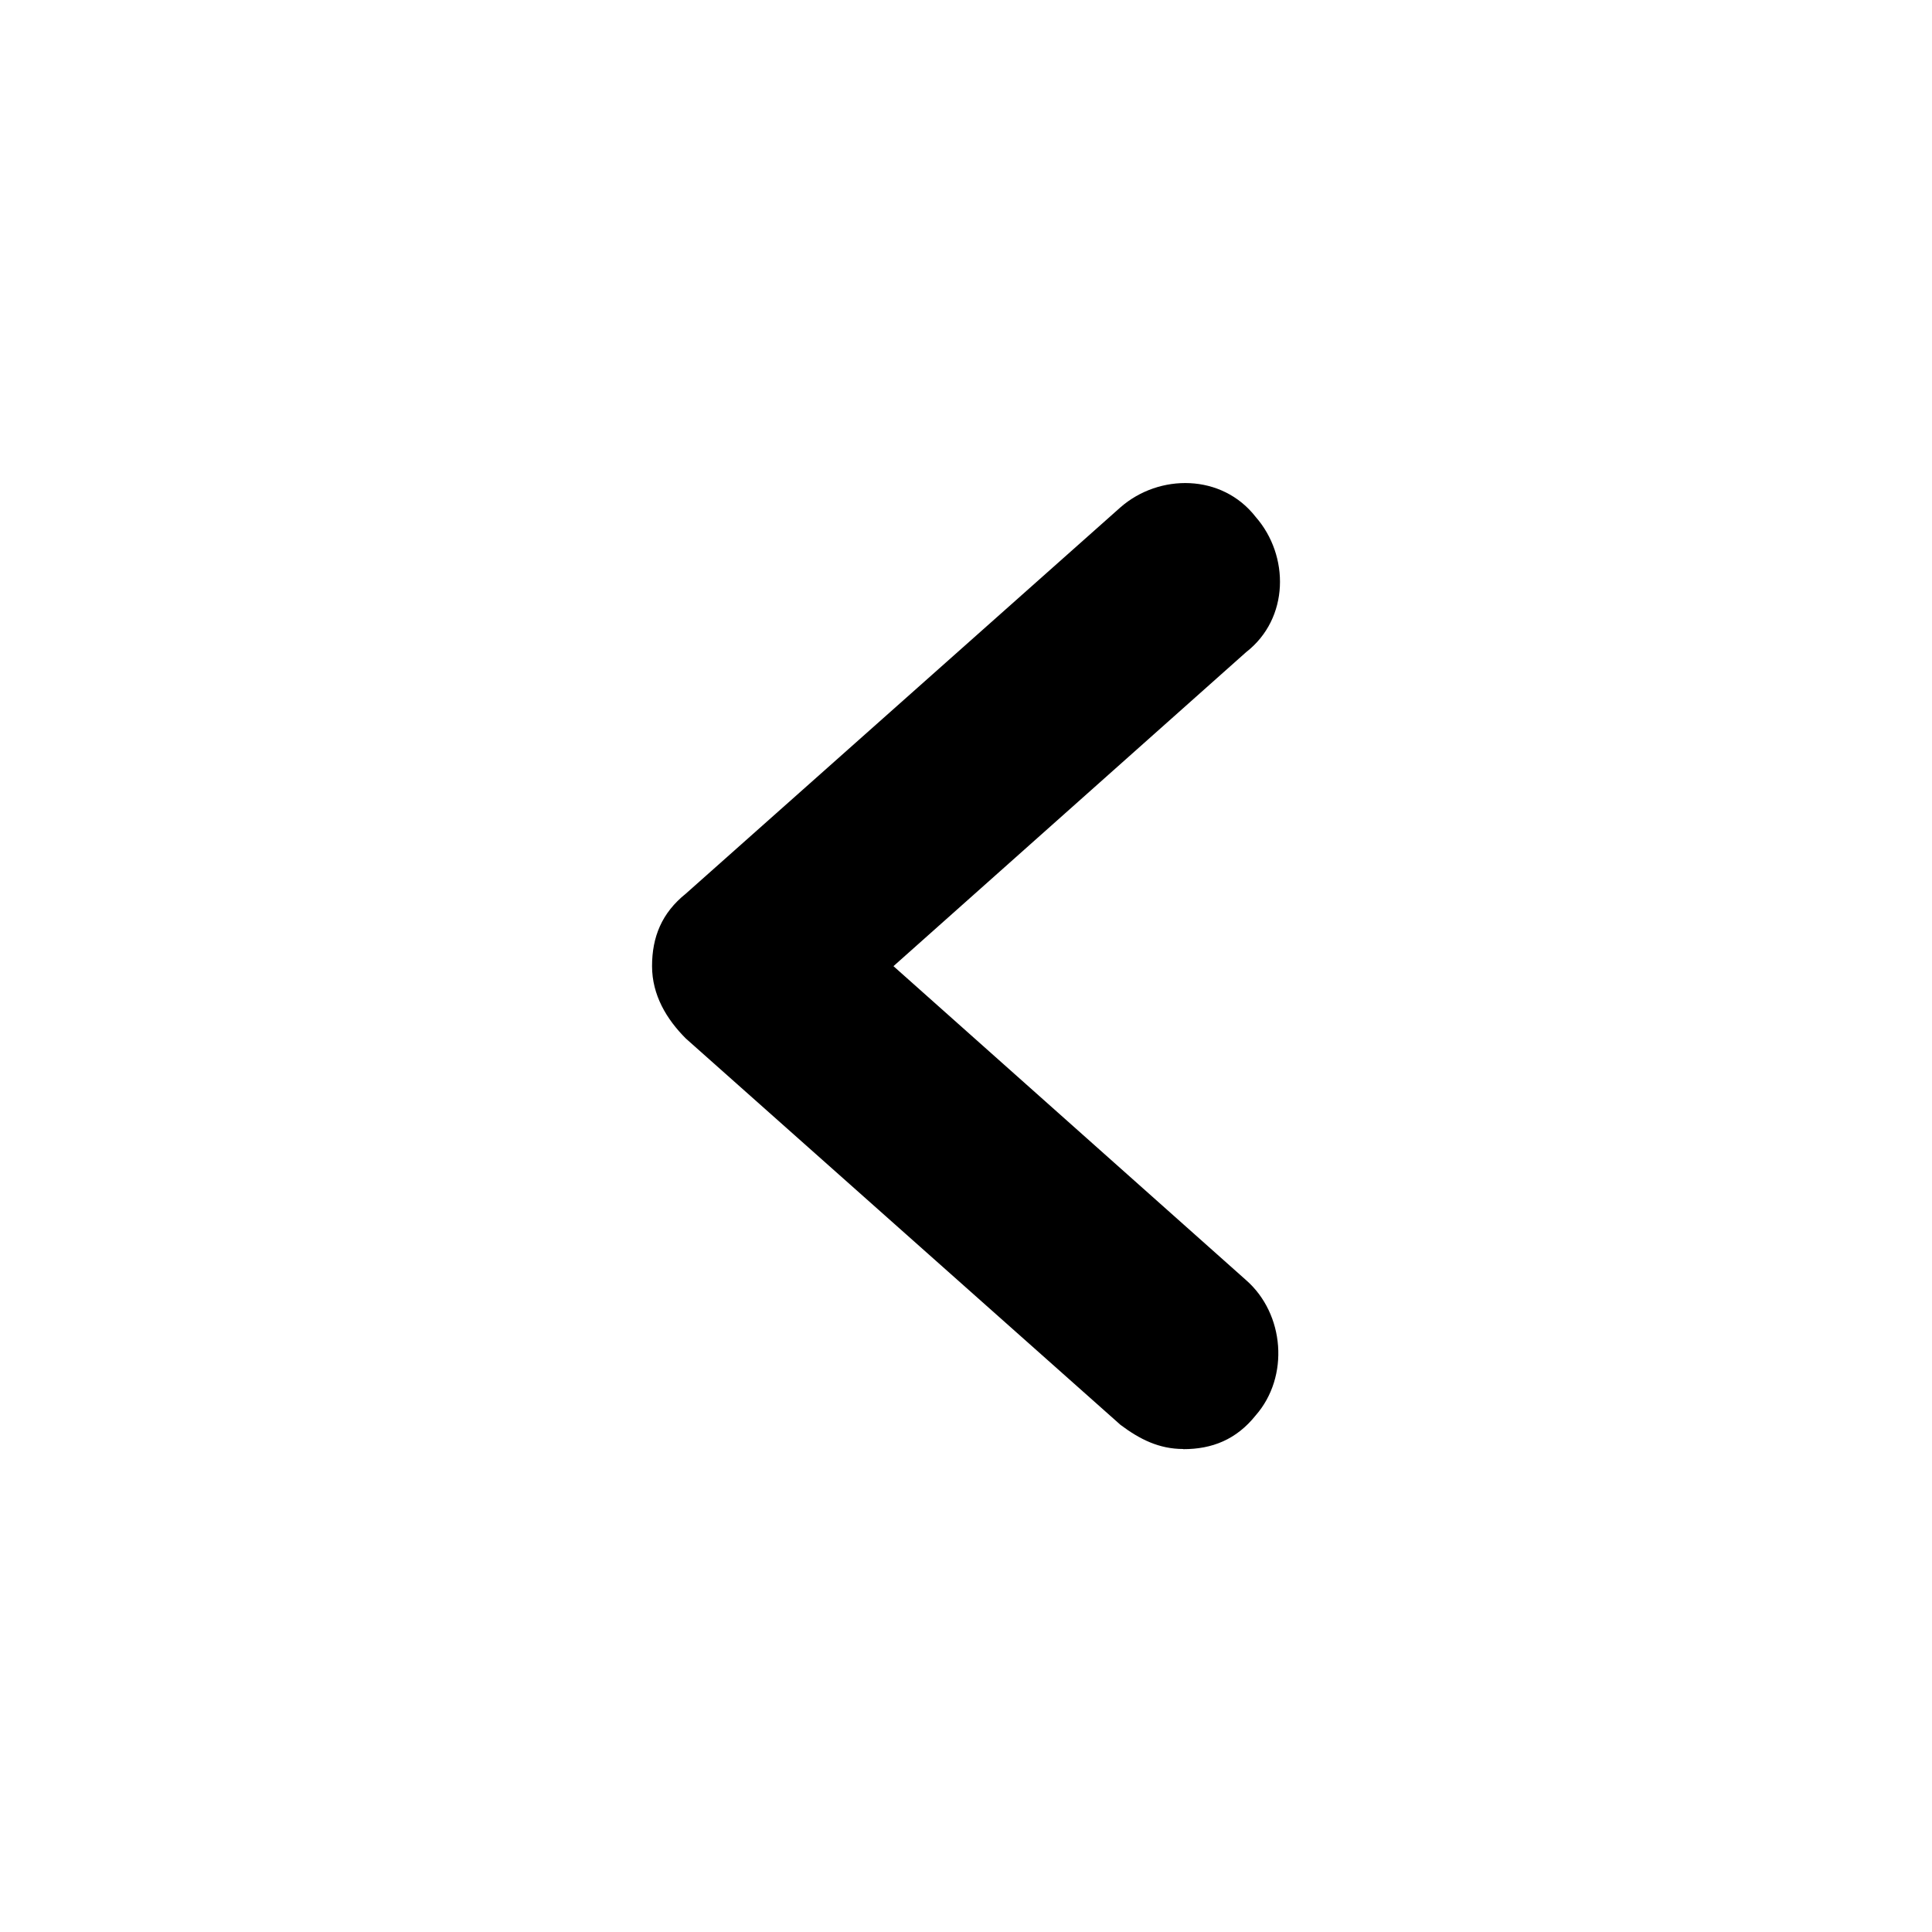
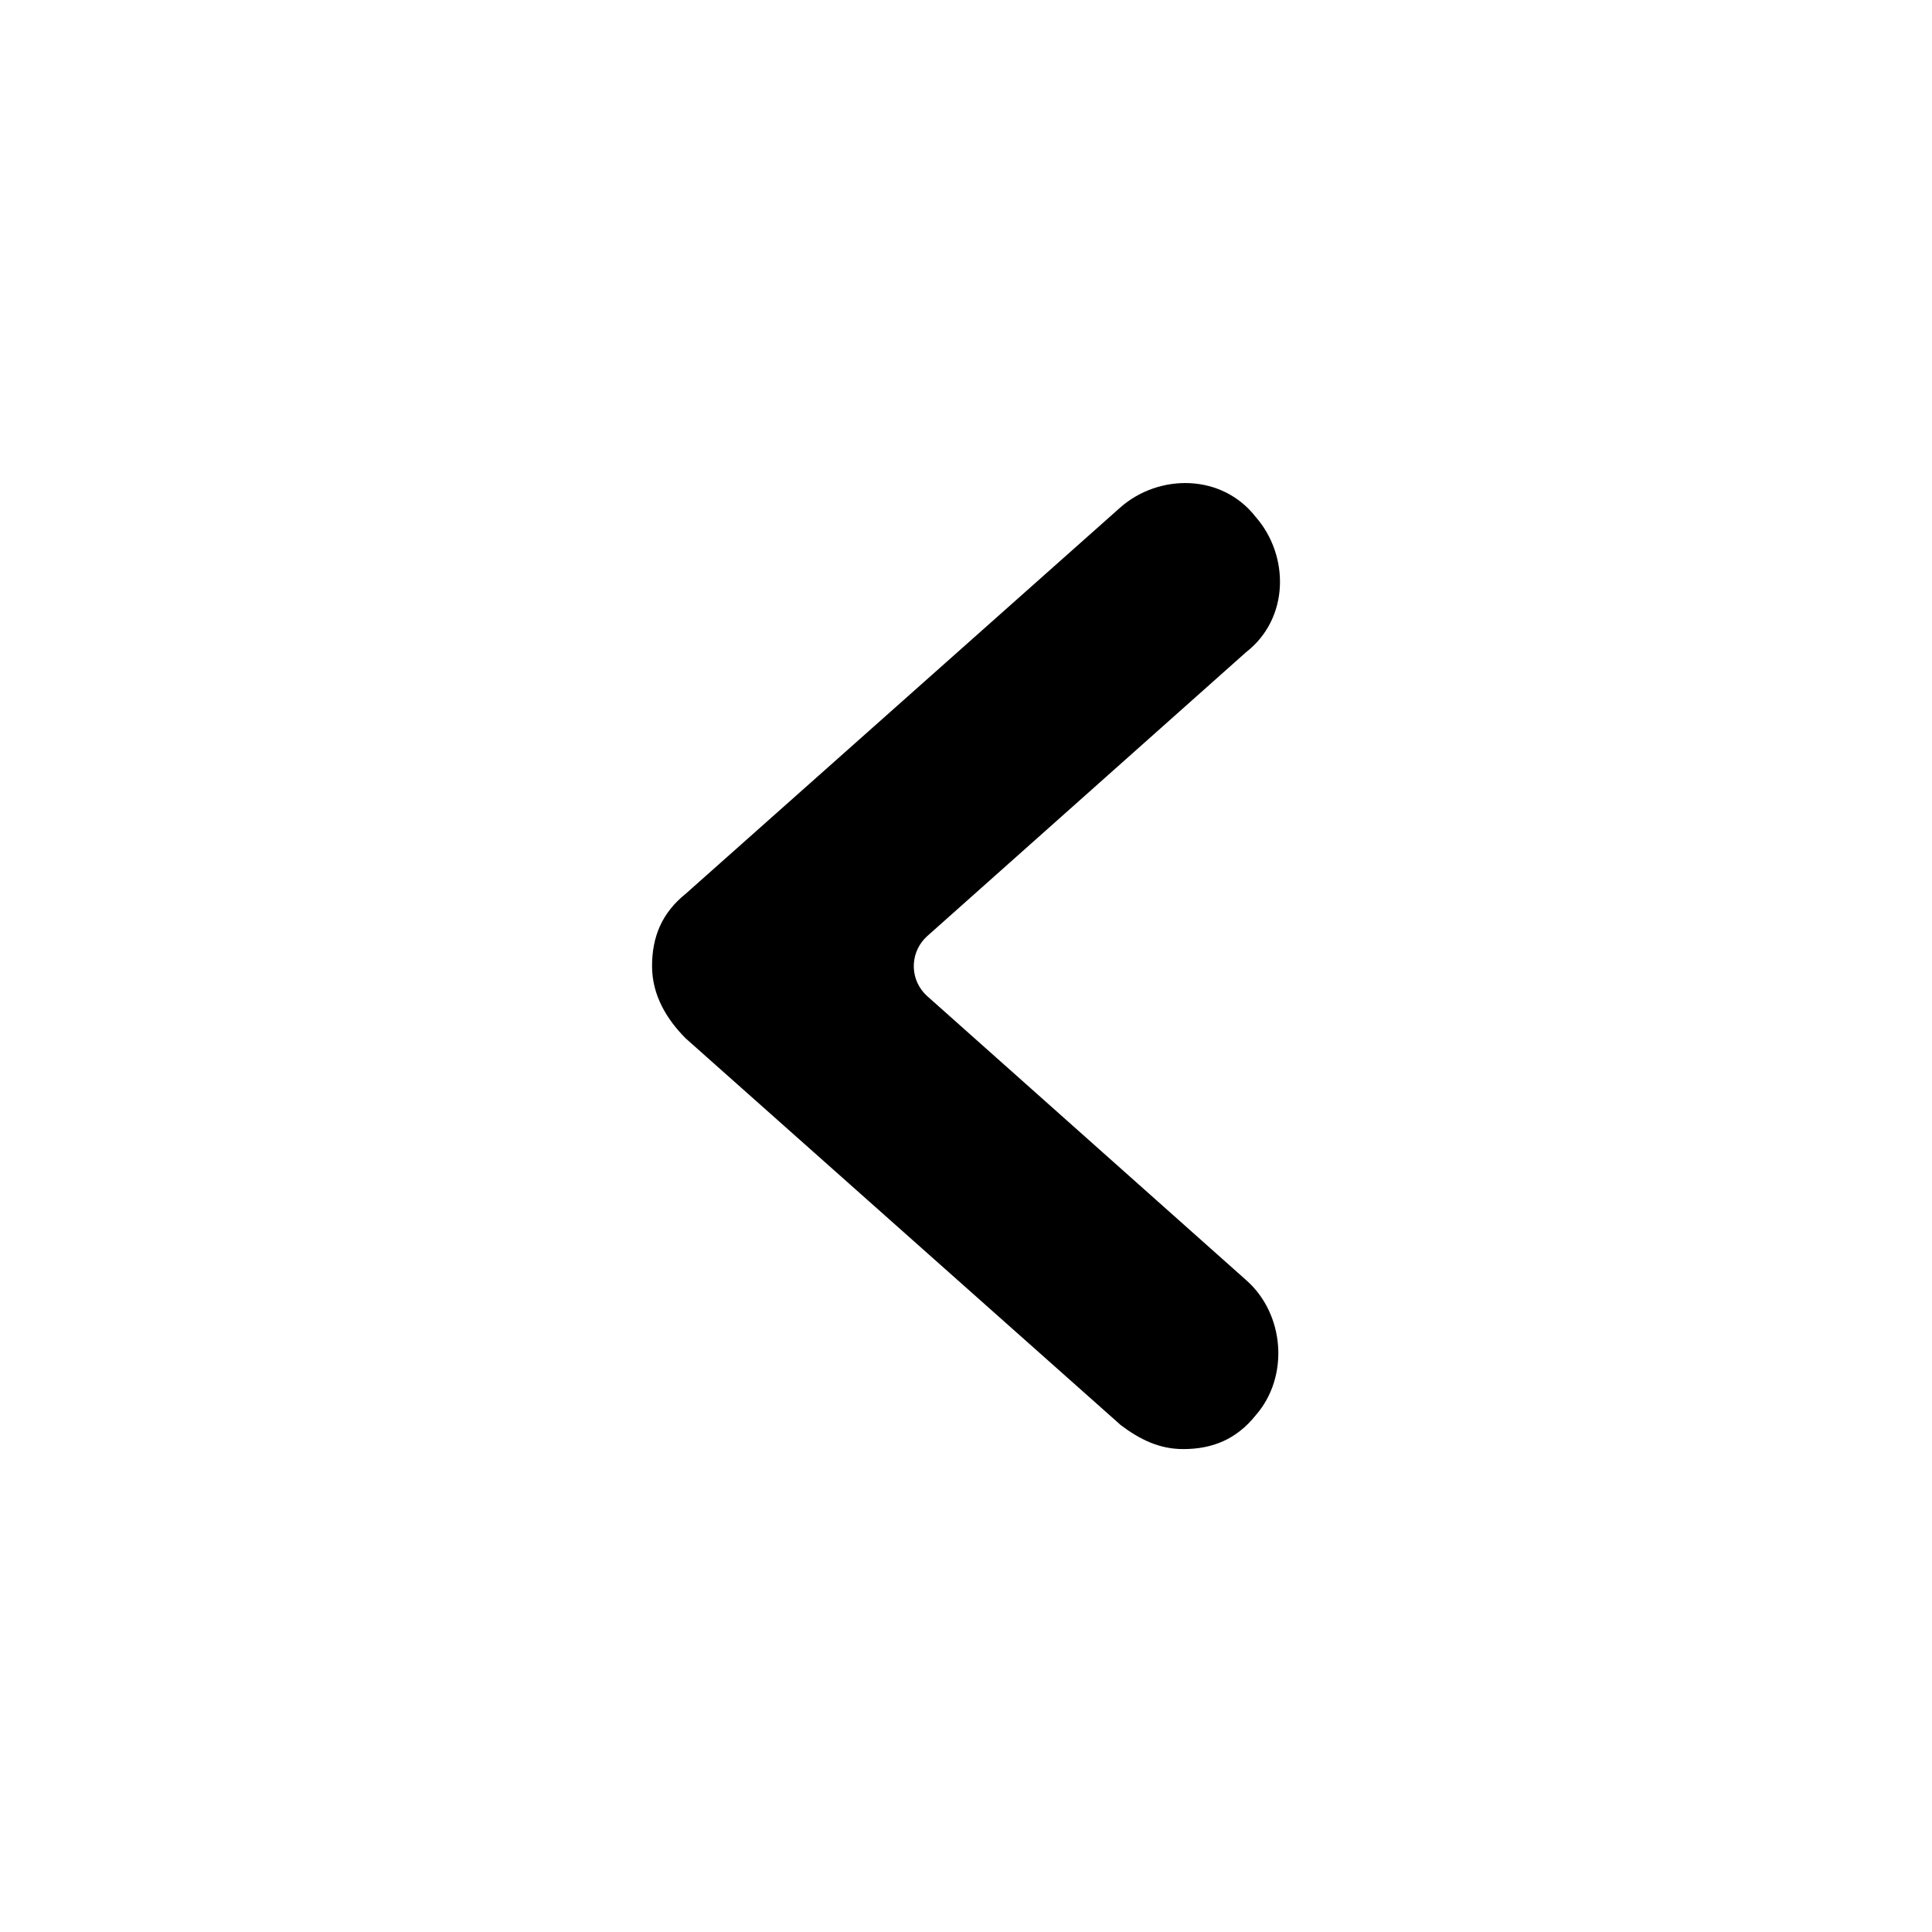
<svg xmlns="http://www.w3.org/2000/svg" width="24" height="24" viewBox="0 0 24 24">
-   <path d="M14.699 18c-.3 0-.54-.12-.78-.3L8.52 12.901c-.24-.24-.42-.54-.42-.9 0-.36.12-.66.42-.9l5.399-4.799c.48-.42 1.26-.42 1.68.12.42.48.42 1.26-.12 1.68l-4.38 3.9 4.38 3.9c.48.42.54 1.2.12 1.68-.24.3-.54.42-.9.42" />
+   <path d="M13.919 17.7L8.52 12.901C8.28 12.661 8.1 12.361 8.1 12.001s.12-.66.42-.9l5.399-4.799c.48-.42 1.26-.42 1.68.12.42.48.42 1.26-.12 1.68l-3.96 3.526c-.206.184-.225.5-.041.706a.5.5 0 0 0 .041.041l3.96 3.526c.48.42.54 1.2.12 1.68-.24.3-.54.42-.9.42-.3 0-.54-.12-.78-.3z" />
</svg>
